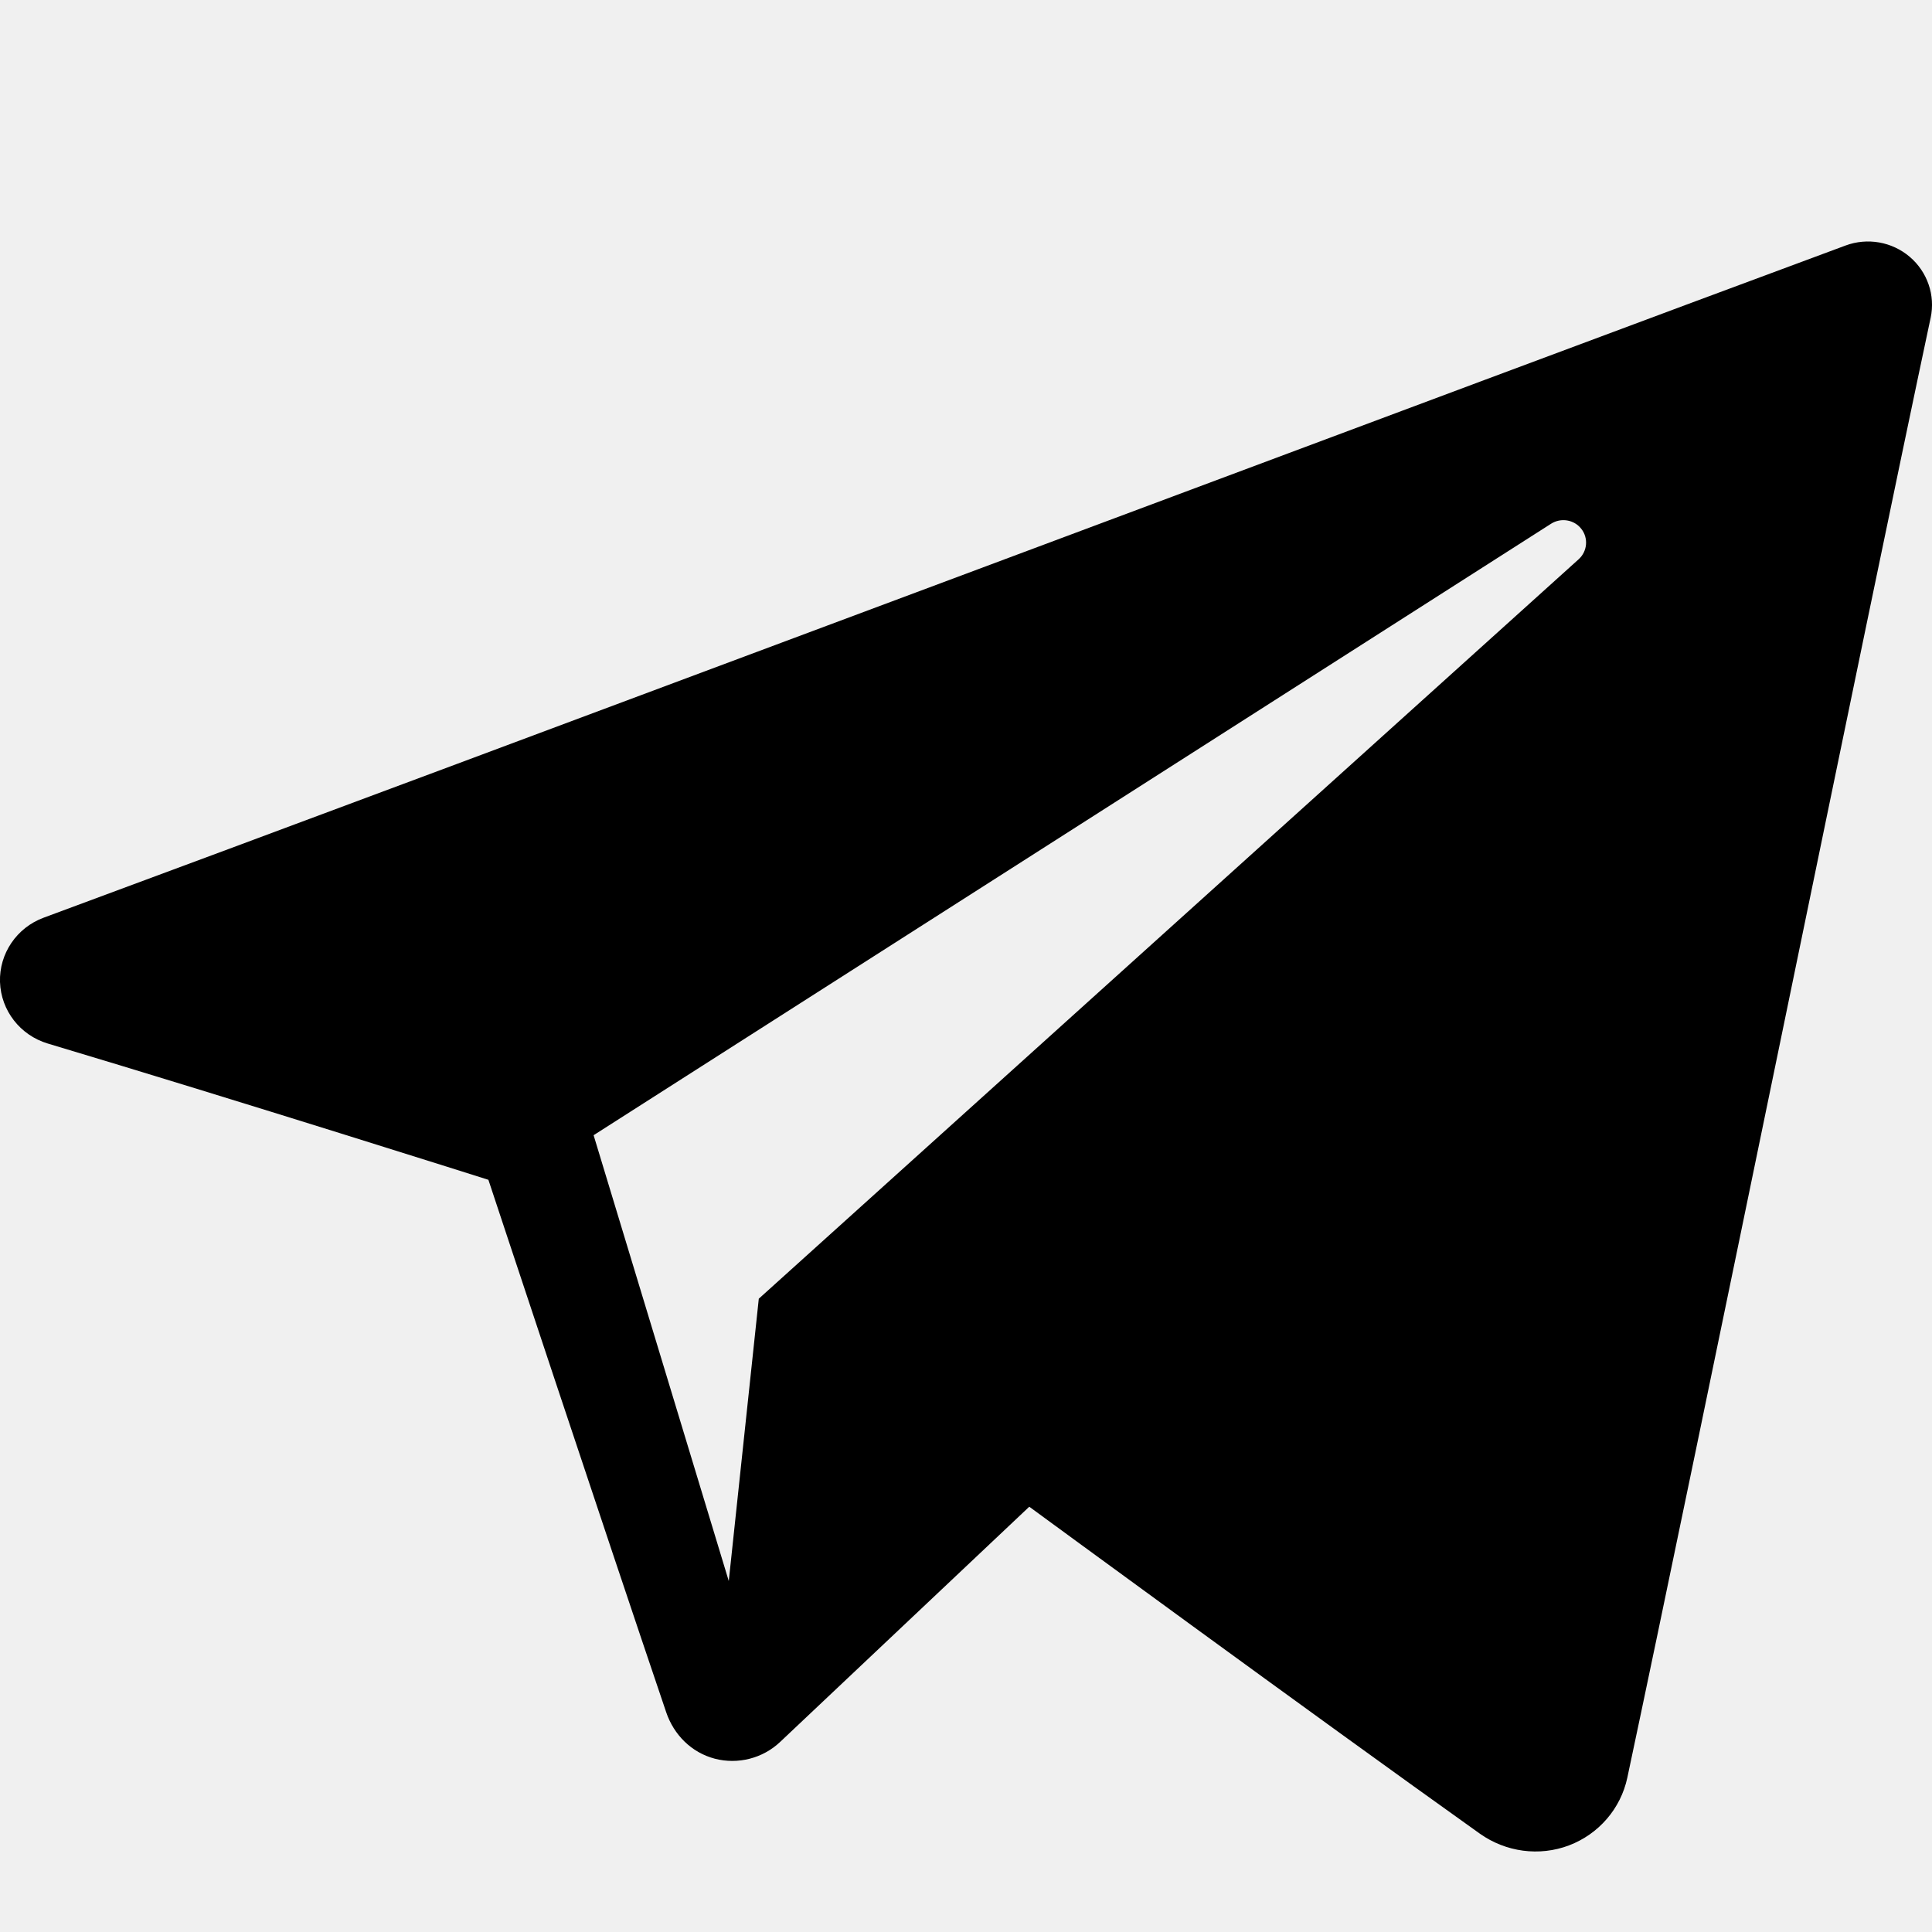
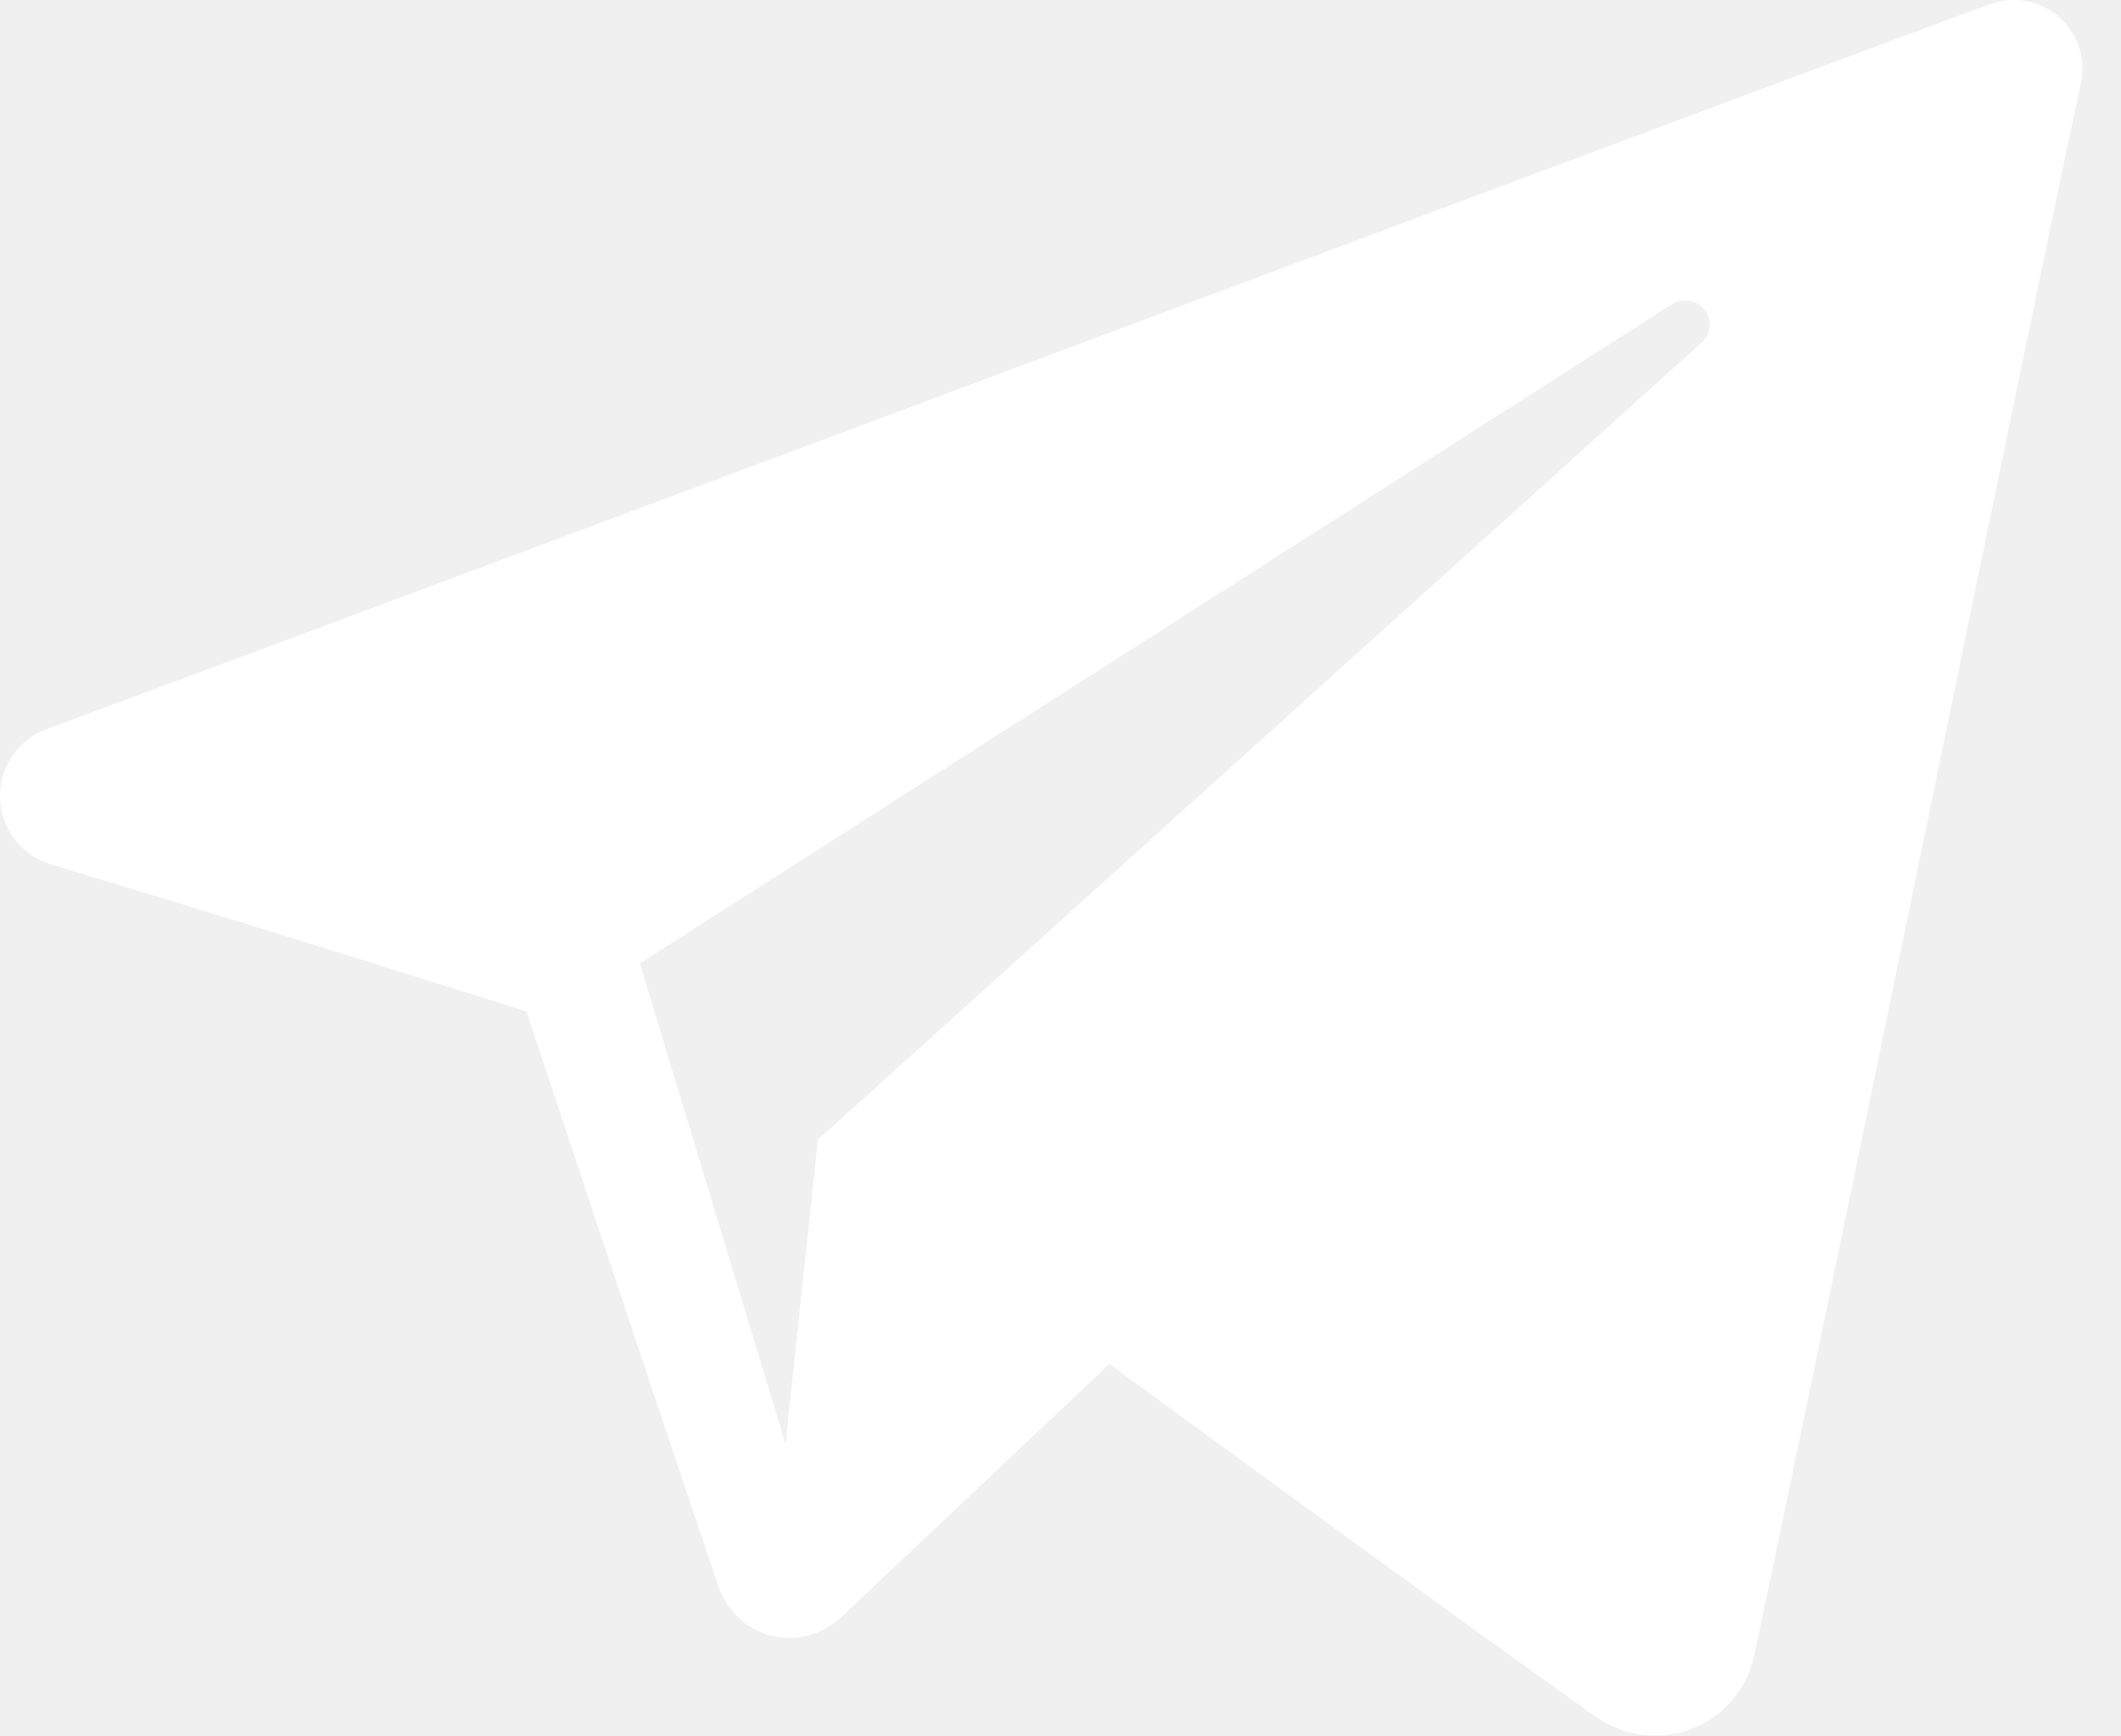
- <svg xmlns="http://www.w3.org/2000/svg" width="24px" height="24px" version="1.1" xml:space="preserve" style="fill-rule:evenodd;clip-rule:evenodd;stroke-linejoin:round;stroke-miterlimit:1.414;">
-   <path id="telegram-1" d="M18.384,22.779c0.322,0.228 0.737,0.285 1.107,0.145c0.37,-0.141 0.642,-0.457 0.724,-0.84c0.869,-4.084 2.977,-14.421 3.768,-18.136c0.06,-0.28 -0.04,-0.571 -0.26,-0.758c-0.22,-0.187 -0.525,-0.241 -0.797,-0.14c-4.193,1.552 -17.106,6.397 -22.384,8.35c-0.335,0.124 -0.553,0.446 -0.542,0.799c0.012,0.354 0.25,0.661 0.593,0.764c2.367,0.708 5.474,1.693 5.474,1.693c0,0 1.452,4.385 2.209,6.615c0.095,0.28 0.314,0.5 0.603,0.576c0.288,0.075 0.596,-0.004 0.811,-0.207c1.216,-1.148 3.096,-2.923 3.096,-2.923c0,0 3.572,2.619 5.598,4.062Zm-11.01,-8.677l1.679,5.538l0.373,-3.507c0,0 6.487,-5.851 10.185,-9.186c0.108,-0.098 0.123,-0.262 0.033,-0.377c-0.089,-0.115 -0.253,-0.142 -0.376,-0.064c-4.286,2.737 -11.894,7.596 -11.894,7.596Z" />
+ <svg xmlns="http://www.w3.org/2000/svg" width="55" height="45" viewBox="0 0 55 45" fill="none">
+   <path fill-rule="evenodd" clip-rule="evenodd" d="M41.365 44.503C42.089 45.016 43.023 45.144 43.856 44.829C44.688 44.512 45.3 43.801 45.485 42.939C47.44 33.75 52.183 10.492 53.963 2.133C54.098 1.503 53.873 0.849 53.378 0.428C52.883 0.007 52.197 -0.114 51.584 0.113C42.15 3.605 13.096 14.506 1.22 18.9C0.467 19.179 -0.024 19.904 0.001 20.698C0.028 21.495 0.563 22.185 1.335 22.417C6.661 24.01 13.652 26.226 13.652 26.226C13.652 26.226 16.919 36.093 18.622 41.11C18.836 41.74 19.328 42.235 19.979 42.406C20.627 42.575 21.32 42.397 21.803 41.94C24.539 39.357 28.769 35.364 28.769 35.364C28.769 35.364 36.806 41.256 41.365 44.503ZM16.592 24.98L20.37 37.44L21.209 29.55C21.209 29.55 35.805 16.385 44.126 8.881C44.369 8.661 44.402 8.292 44.2 8.033C44 7.774 43.631 7.713 43.354 7.889C33.71 14.047 16.592 24.98 16.592 24.98Z" fill="white" />
</svg>
